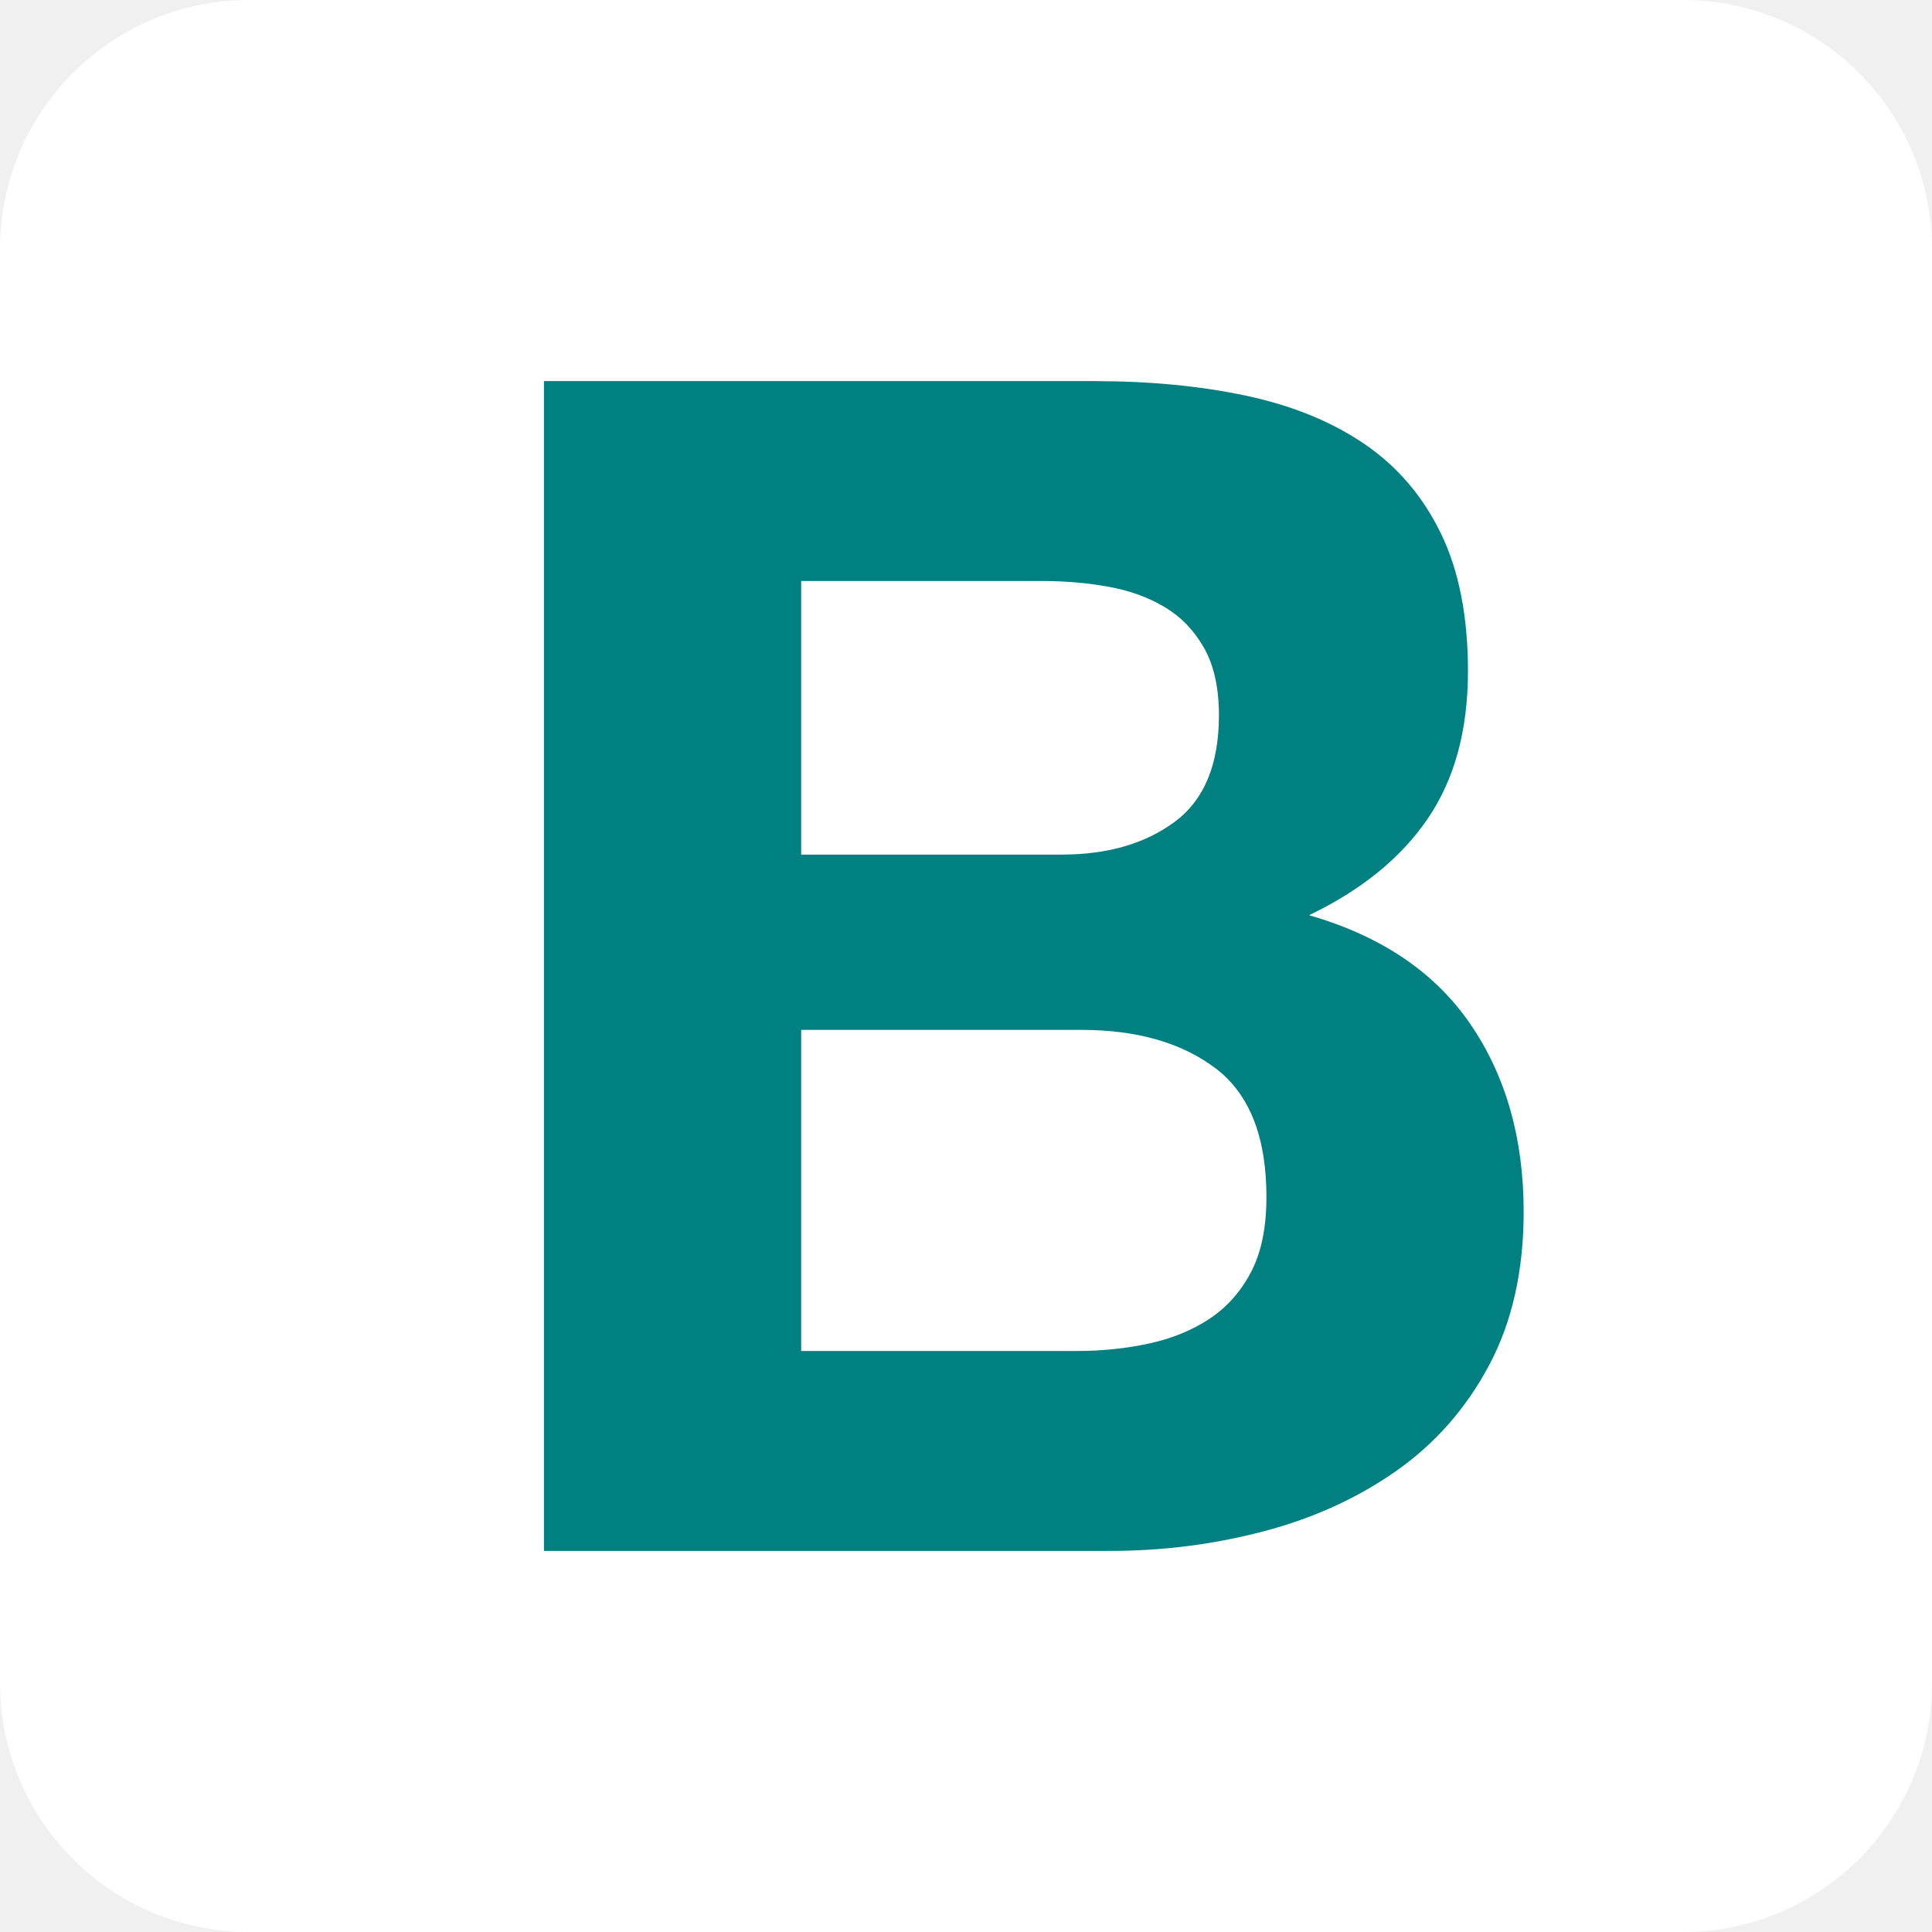
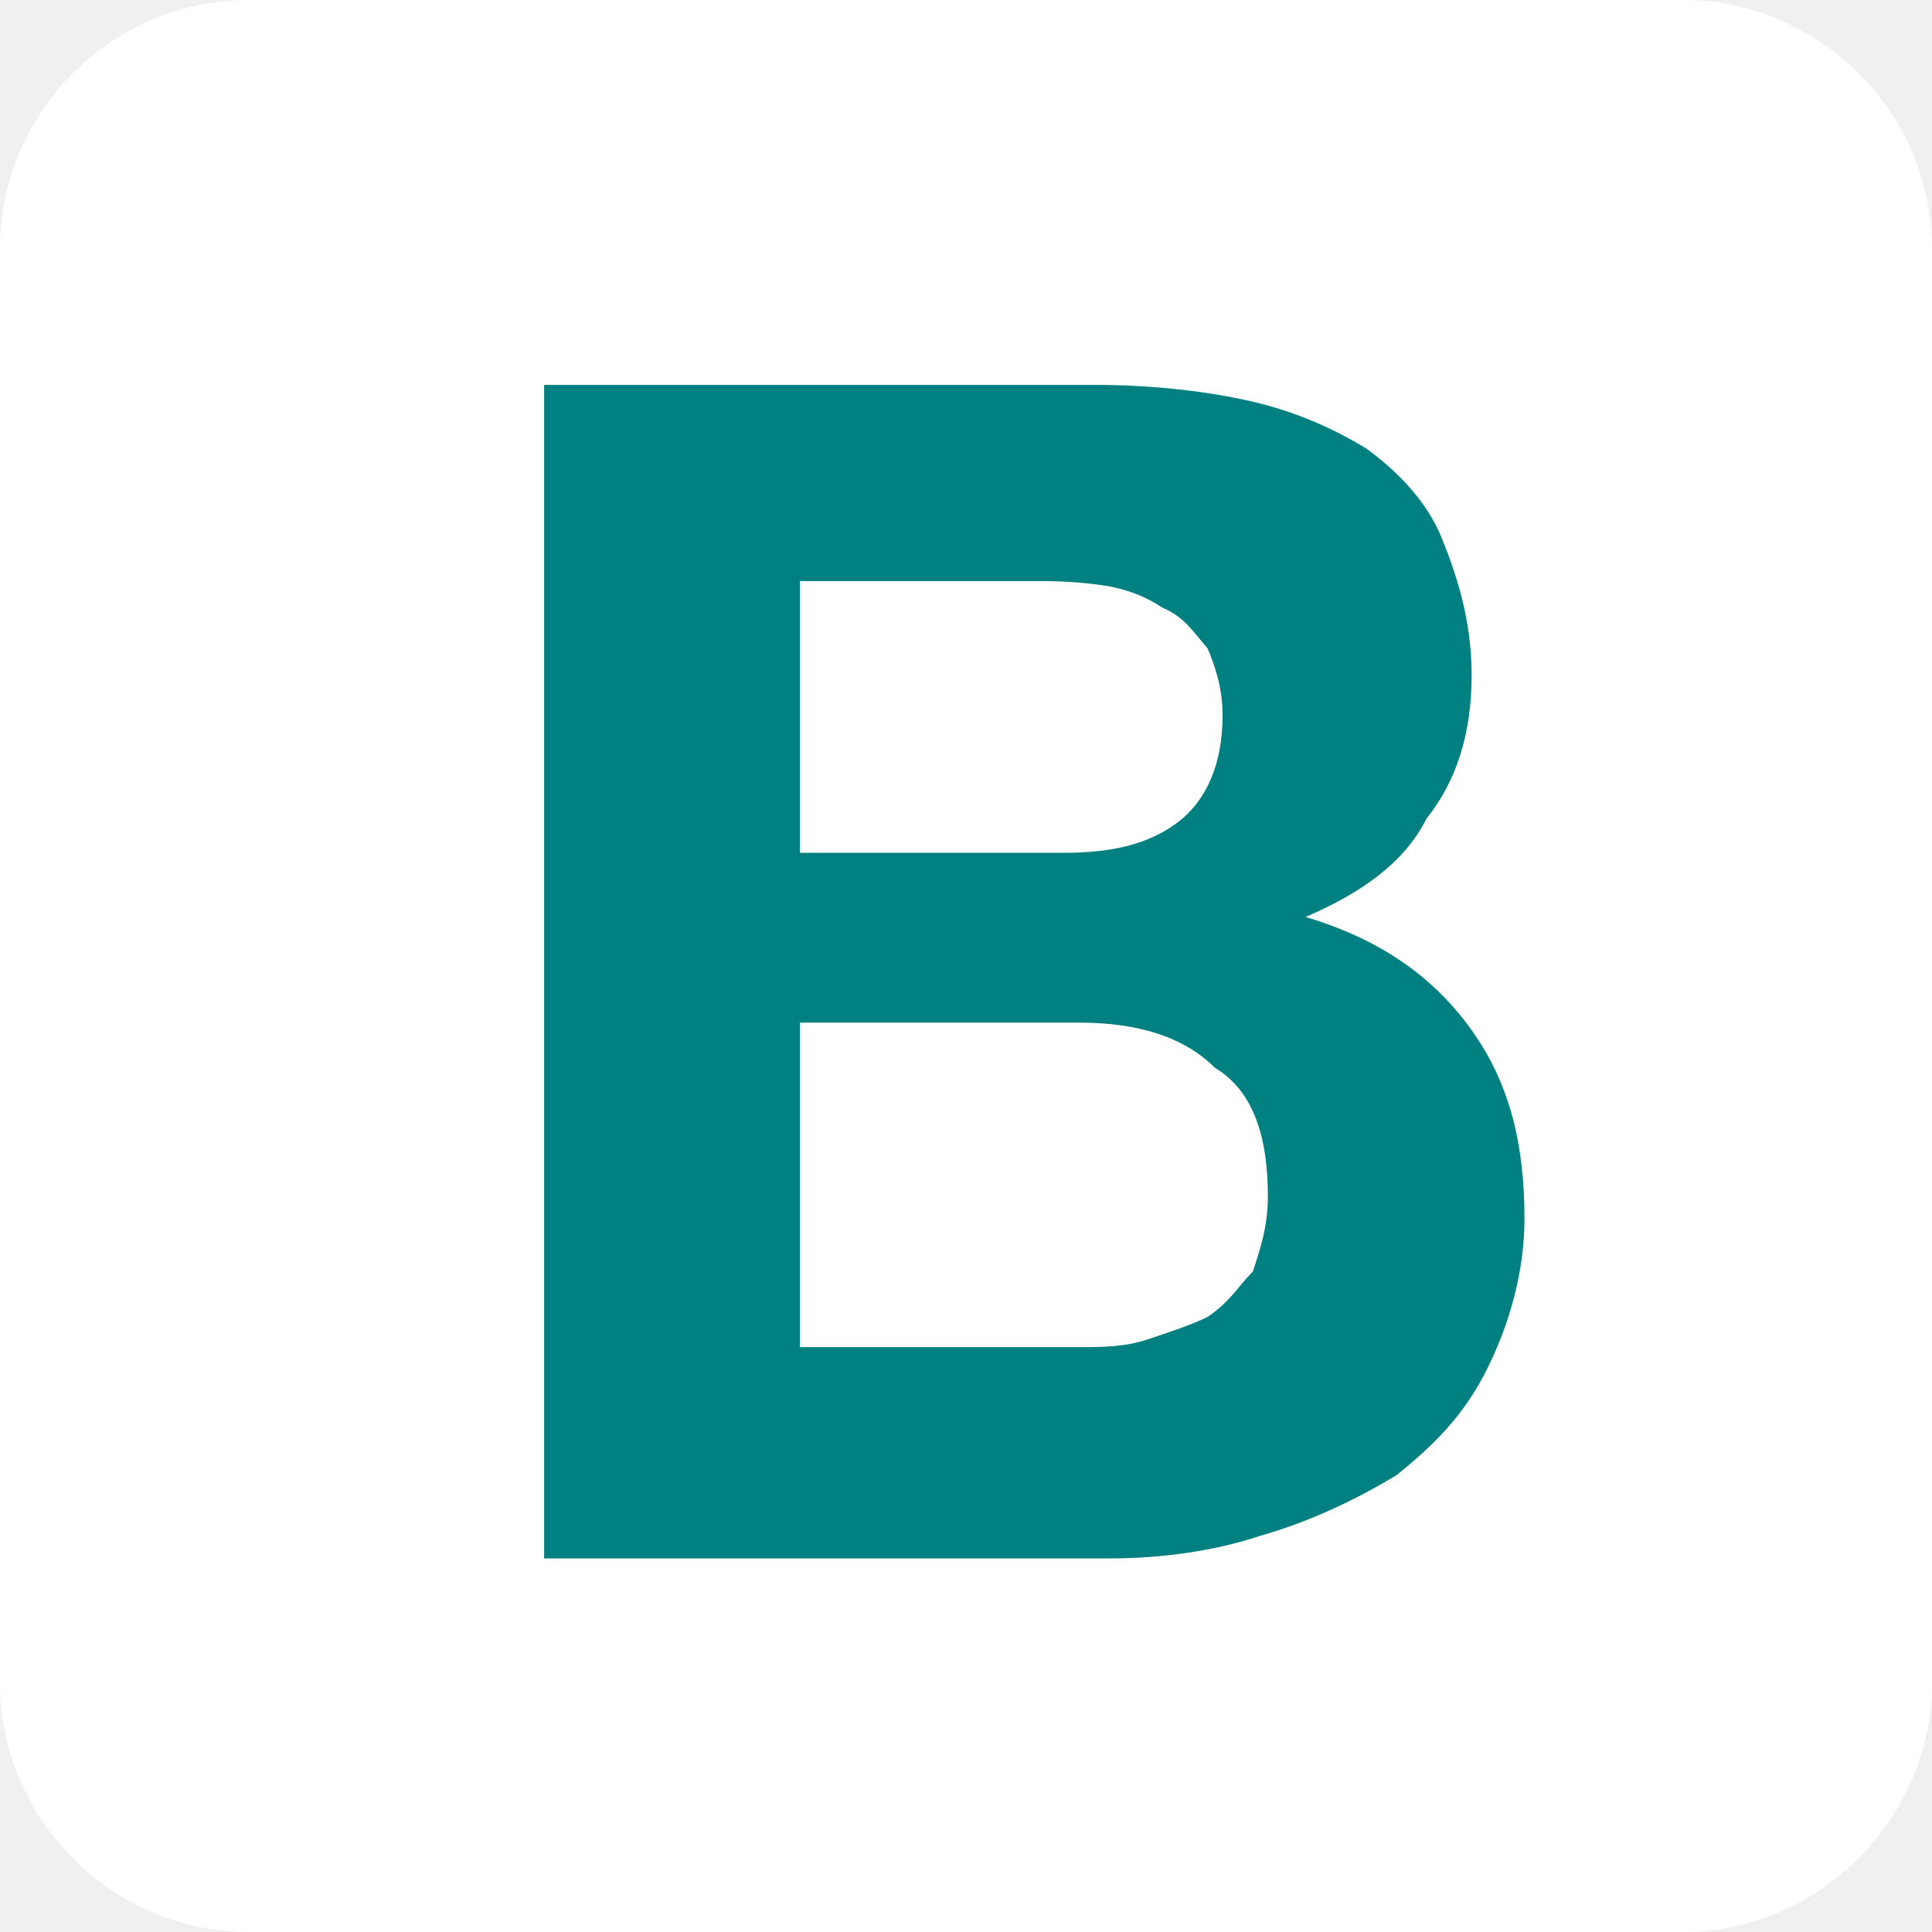
- <svg xmlns="http://www.w3.org/2000/svg" viewBox="0 0 256 256" version="1.1" preserveAspectRatio="xMinYMin meet">
-   <g>
-     <path d="M0,222.991 C0,241.223 14.779,256 33.009,256 L222.991,256 C241.223,256 256,241.221 256,222.991 L256,33.009 C256,14.777 241.221,0 222.991,0 L33.009,0 C14.777,0 0,14.779 0,33.009 L0,222.991 Z" fill="#FFF" />
-     <path d="M106.158,113.238 L106.158,76.985 L138.069,76.985 C141.109,76.985 144.039,77.238 146.861,77.744 C149.683,78.251 152.18,79.155 154.351,80.458 C156.522,81.761 158.258,83.57 159.561,85.885 C160.863,88.201 161.515,91.168 161.515,94.786 C161.515,101.298 159.561,106.002 155.653,108.896 C151.746,111.791 146.753,113.238 140.674,113.238 L106.158,113.238 L106.158,113.238 Z M72.075,50.5 L72.075,205.5 L147.187,205.5 C154.134,205.5 160.9,204.632 167.485,202.895 C174.07,201.158 179.931,198.481 185.069,194.863 C190.206,191.245 194.295,186.577 197.334,180.861 C200.373,175.144 201.893,168.378 201.893,160.563 C201.893,150.866 199.541,142.581 194.838,135.707 C190.134,128.832 183.006,124.02 173.454,121.27 C180.401,117.942 185.648,113.672 189.193,108.462 C192.739,103.252 194.512,96.74 194.512,88.924 C194.512,81.688 193.318,75.61 190.93,70.689 C188.542,65.768 185.177,61.825 180.835,58.858 C176.494,55.891 171.284,53.756 165.205,52.454 C159.127,51.151 152.397,50.5 145.016,50.5 L72.075,50.5 L72.075,50.5 Z M106.158,179.015 L106.158,136.466 L143.279,136.466 C150.66,136.466 156.594,138.167 161.081,141.568 C165.567,144.969 167.81,150.649 167.81,158.609 C167.81,162.662 167.123,165.99 165.748,168.595 C164.373,171.2 162.528,173.263 160.212,174.782 C157.897,176.302 155.219,177.387 152.18,178.039 C149.141,178.69 145.957,179.015 142.628,179.015 L106.158,179.015 L106.158,179.015 Z" fill="#008080" />
-   </g>
+ <svg xmlns="http://www.w3.org/2000/svg" preserveAspectRatio="xMinYMin meet" version="1.1" viewBox="0 0 256 256">
+   <path d="m0 223c0 18 14.8 33 33 33h190c18 0 33-15 33-33v-190c0-18.2-15-33-33-33h-190c-18.2 0-33 14.8-33 33v190z" fill="#FFF" />
+   <path d="m106 113v-36h32c3 0 6 0.2 9 0.7 3 0.6 5 1.5 7 2.8 3 1.3 4 3.1 6 5.4 1 2.3 2 5.3 2 8.9 0 6.2-2 11.2-6 14.2s-9 4-15 4h-35zm-33.9-62.5v156h74.9c7 0 14-1 20-3 7-2 13-5 18-8 5-4 9-8 12-14s5-13 5-20c0-10-2-18-7-25s-12-12-22-15c7-3 13-7 16-13 4-5 6-11.3 6-19.1 0-7.2-2-13.3-4-18.2s-6-8.9-10-11.8c-5-3-10-5.1-16-6.4s-13-2-20-2h-72.9zm33.9 128v-43h37c8 0 14 2 18 6 5 3 7 9 7 17 0 4-1 7-2 10-2 2-3 4-6 6-2 1-5 2-8 3s-6 1-9 1h-37z" fill="#008080" />
</svg>
